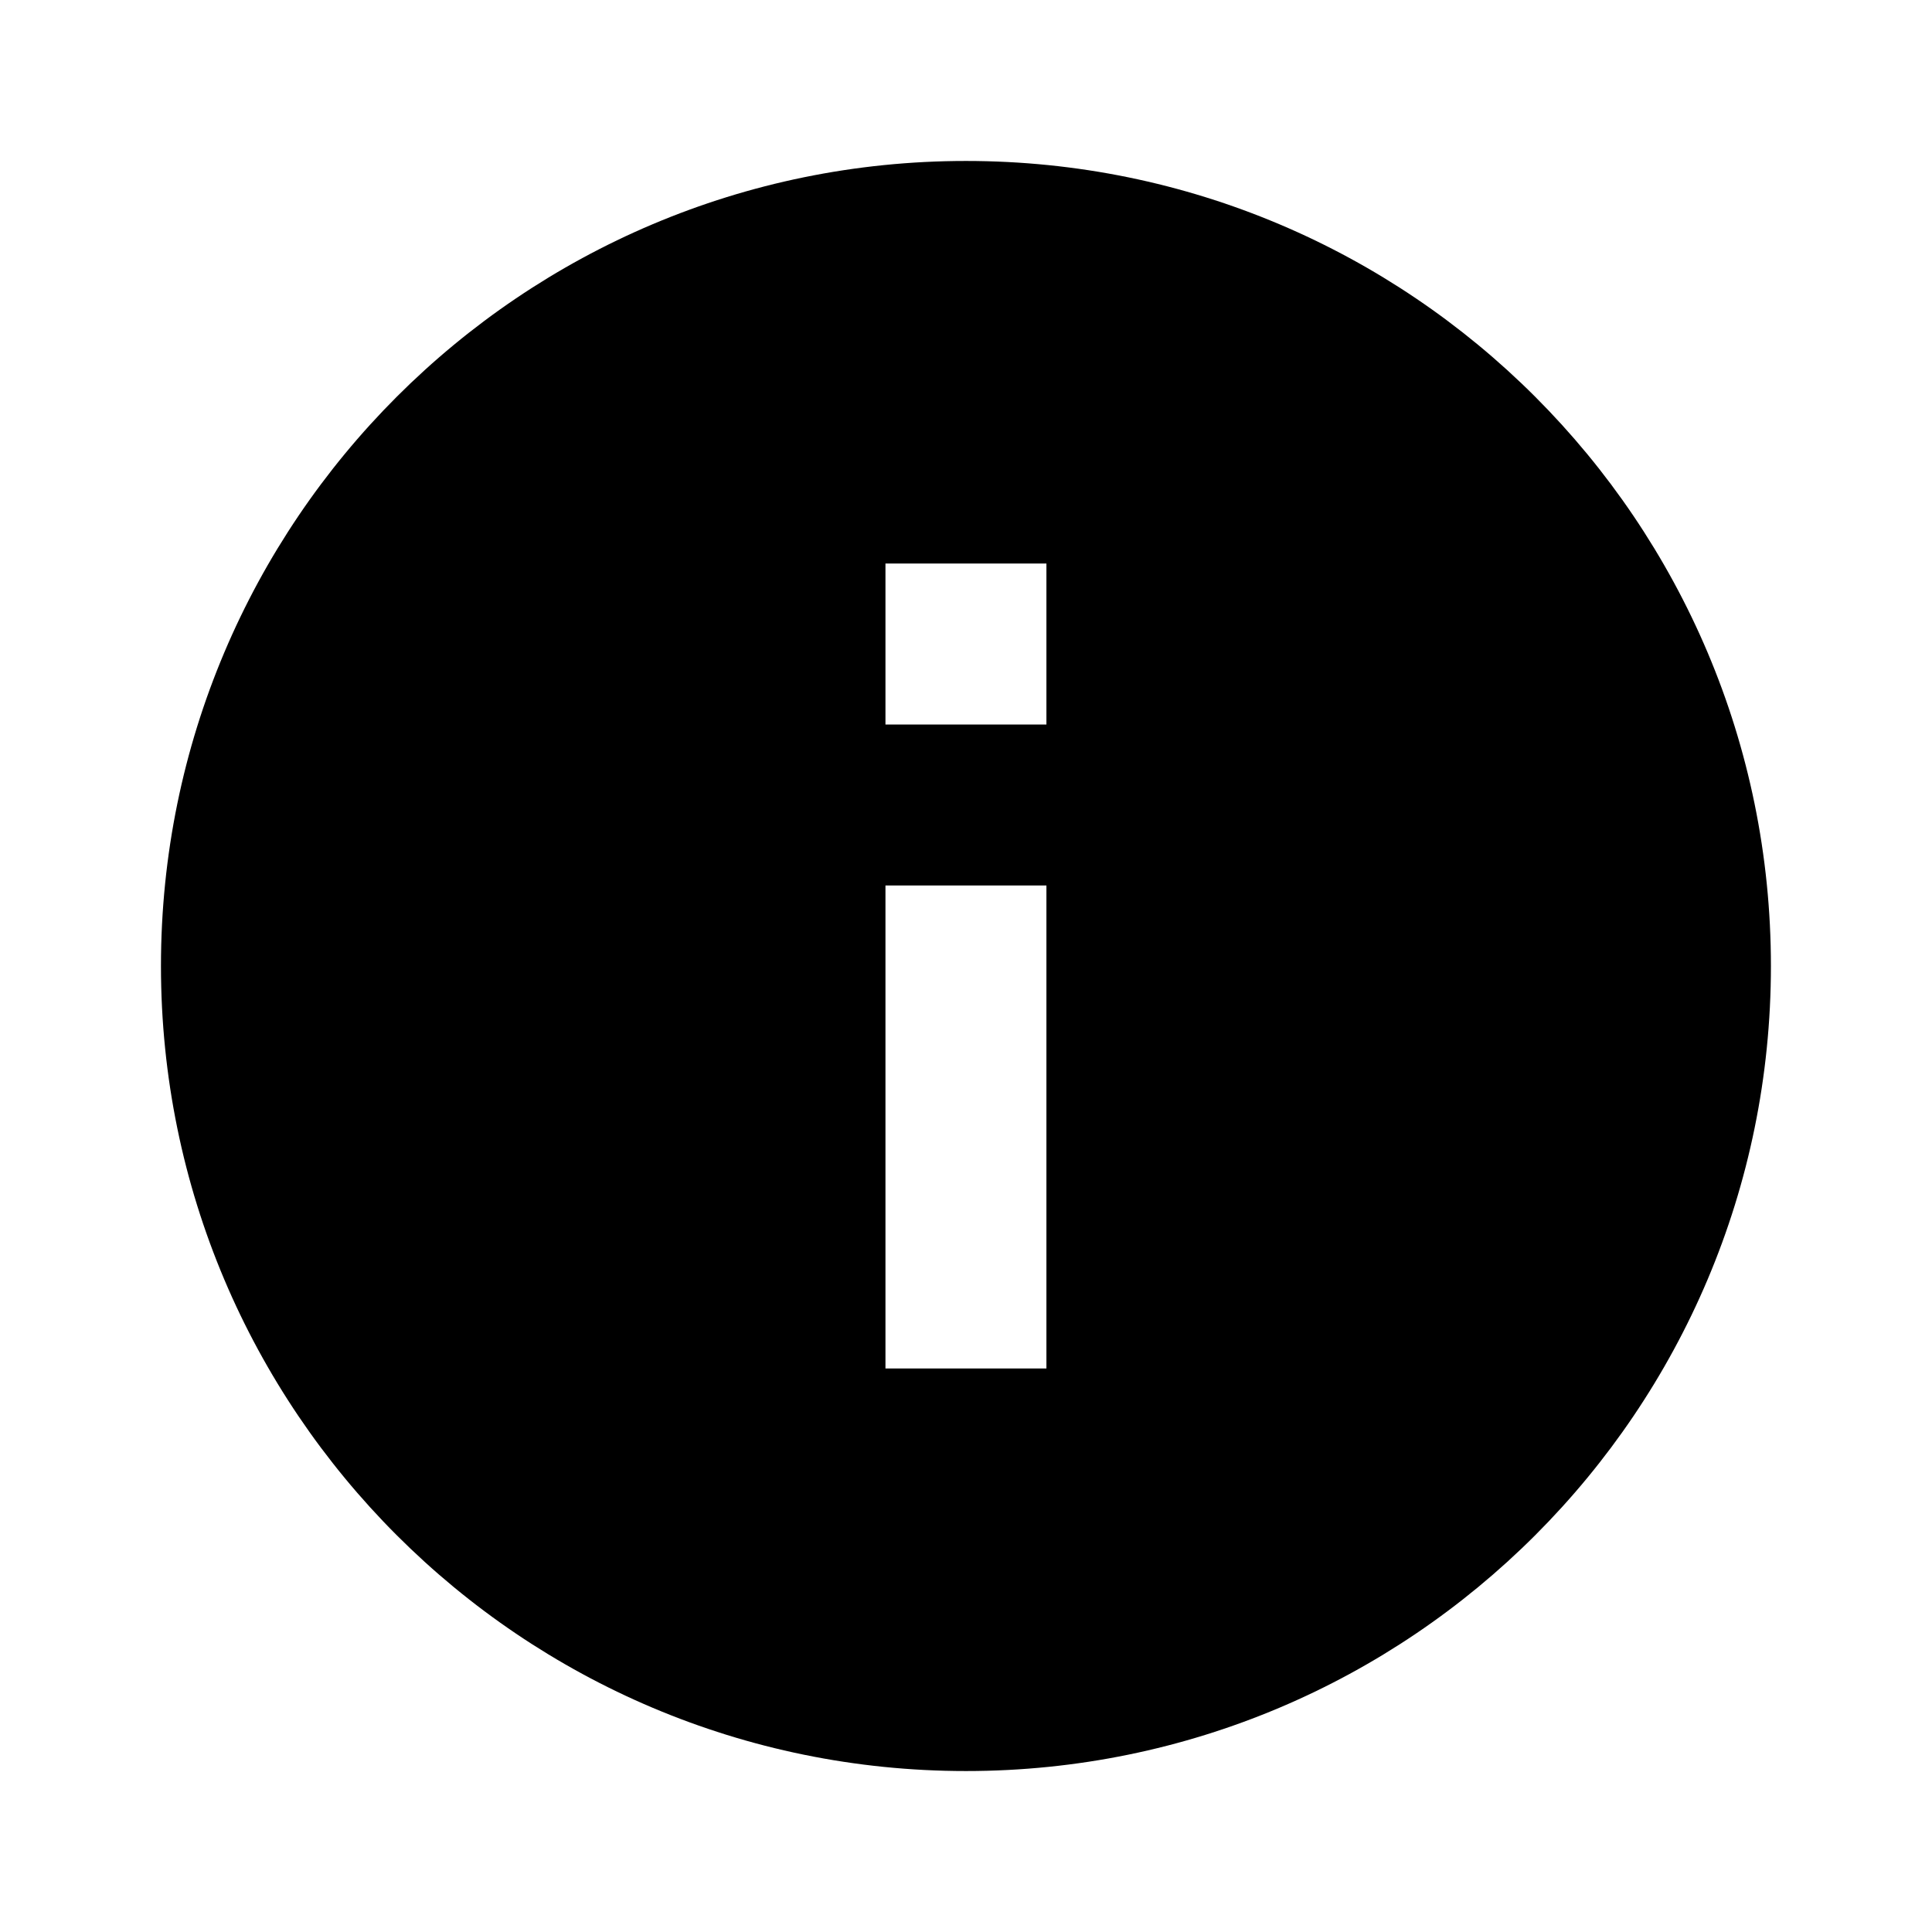
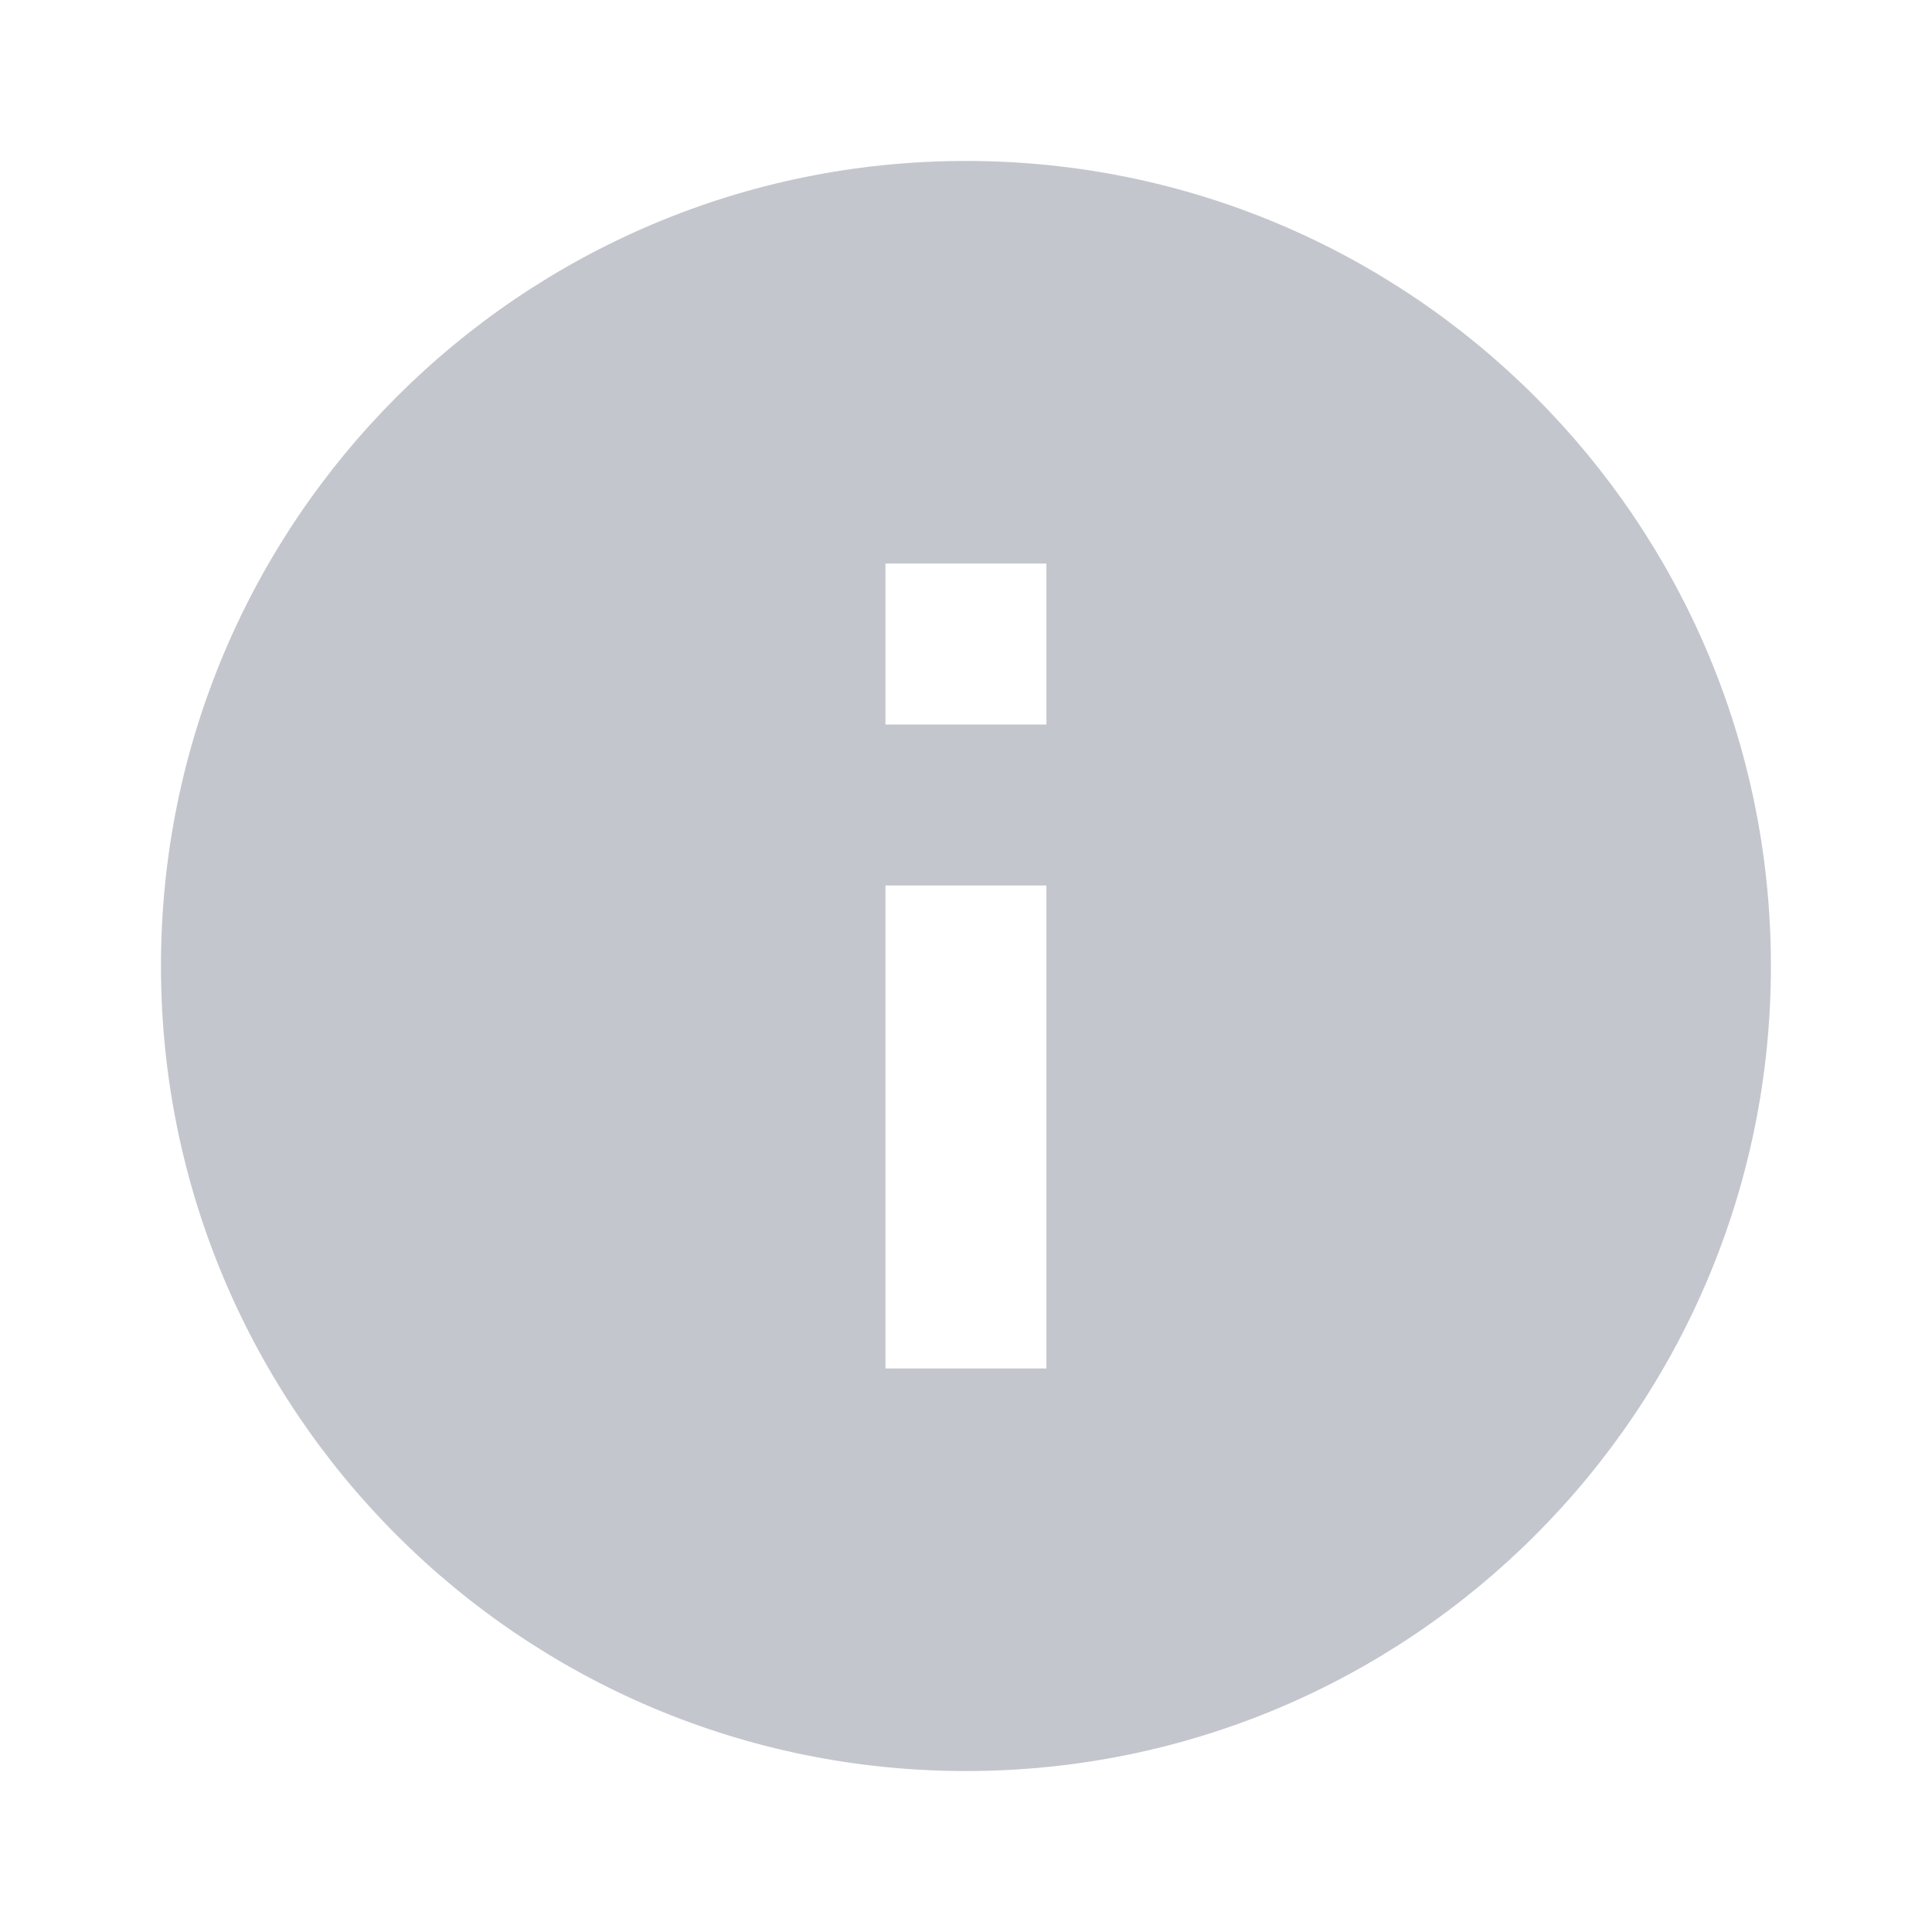
<svg xmlns="http://www.w3.org/2000/svg" viewBox="0 0 16 16">
-   <path d="M8 14.667C4.318 14.667 1.333 11.682 1.333 8C1.333 4.318 4.318 1.333 8 1.333C11.682 1.333 14.666 4.318 14.666 8C14.666 11.682 11.682 14.667 8 14.667ZM7.333 7.333V11.333H8.666V7.333H7.333ZM7.333 4.667V6H8.666V4.667H7.333Z" />
+   <path d="M8 14.667C4.318 14.667 1.333 11.682 1.333 8C1.333 4.318 4.318 1.333 8 1.333C11.682 1.333 14.666 4.318 14.666 8C14.666 11.682 11.682 14.667 8 14.667ZM7.333 7.333V11.333H8.666V7.333H7.333ZM7.333 4.667V6H8.666V4.667H7.333Z" fill="#C3C6CD" />
</svg>
